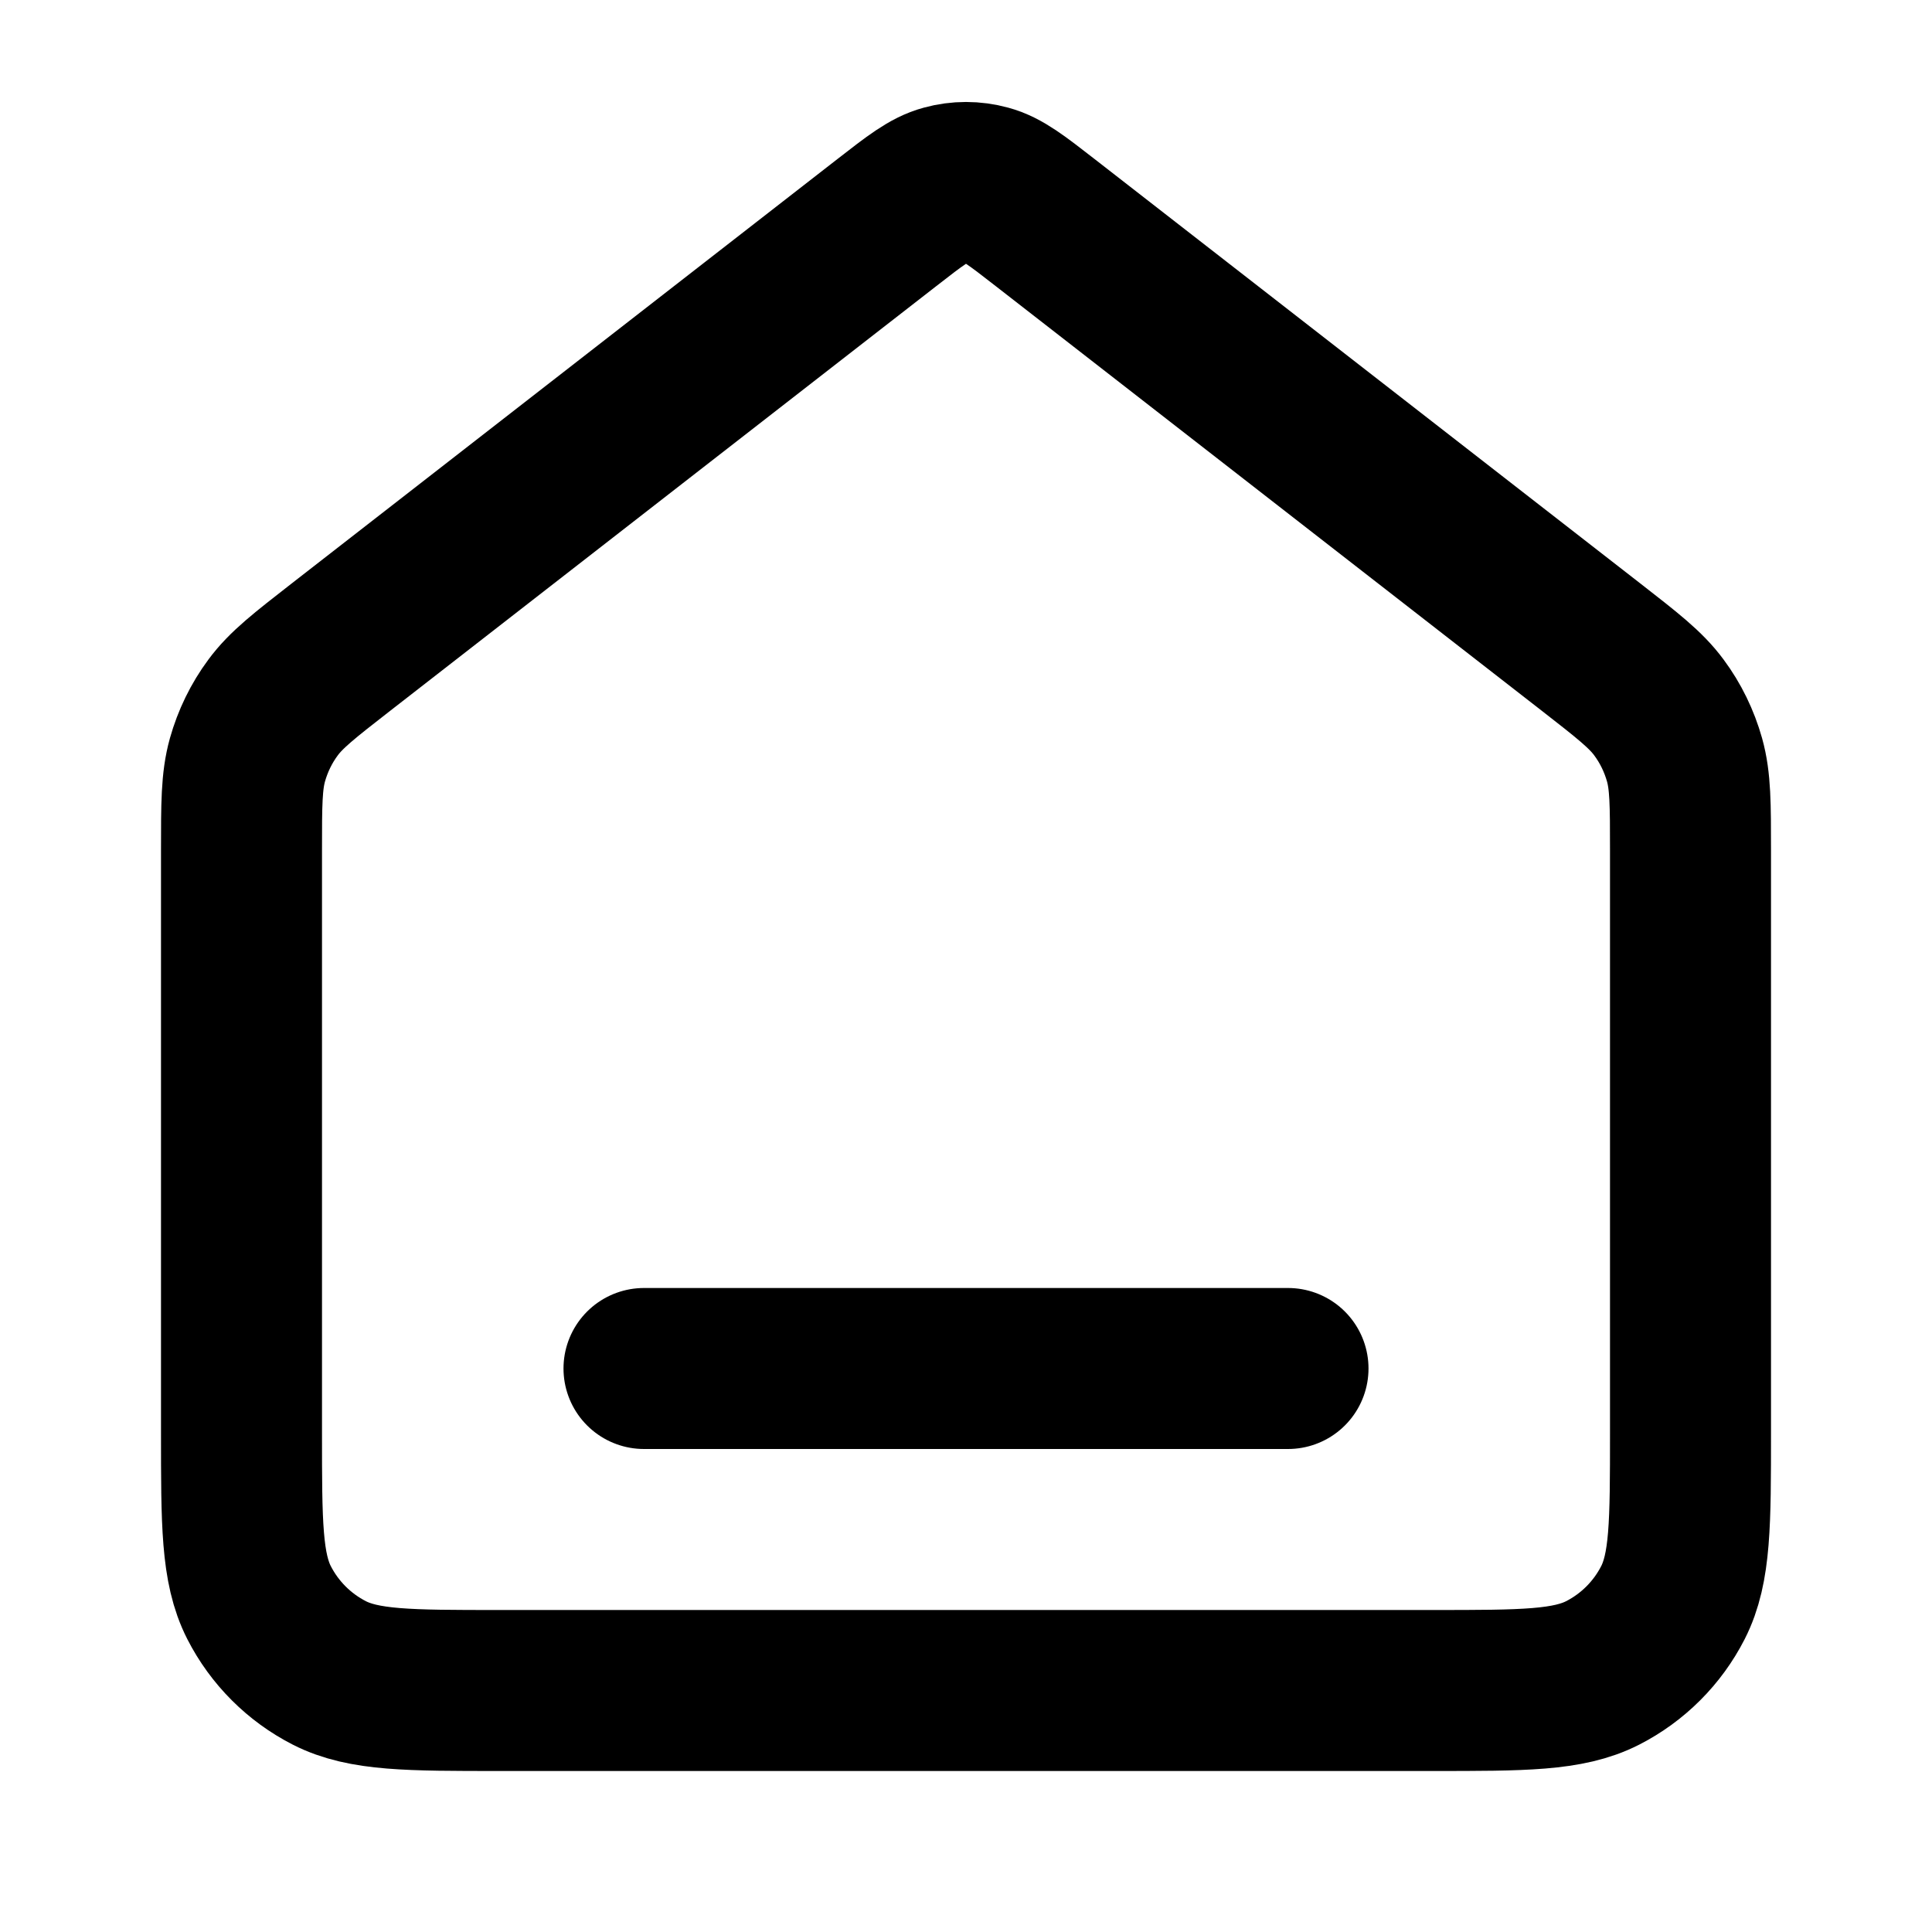
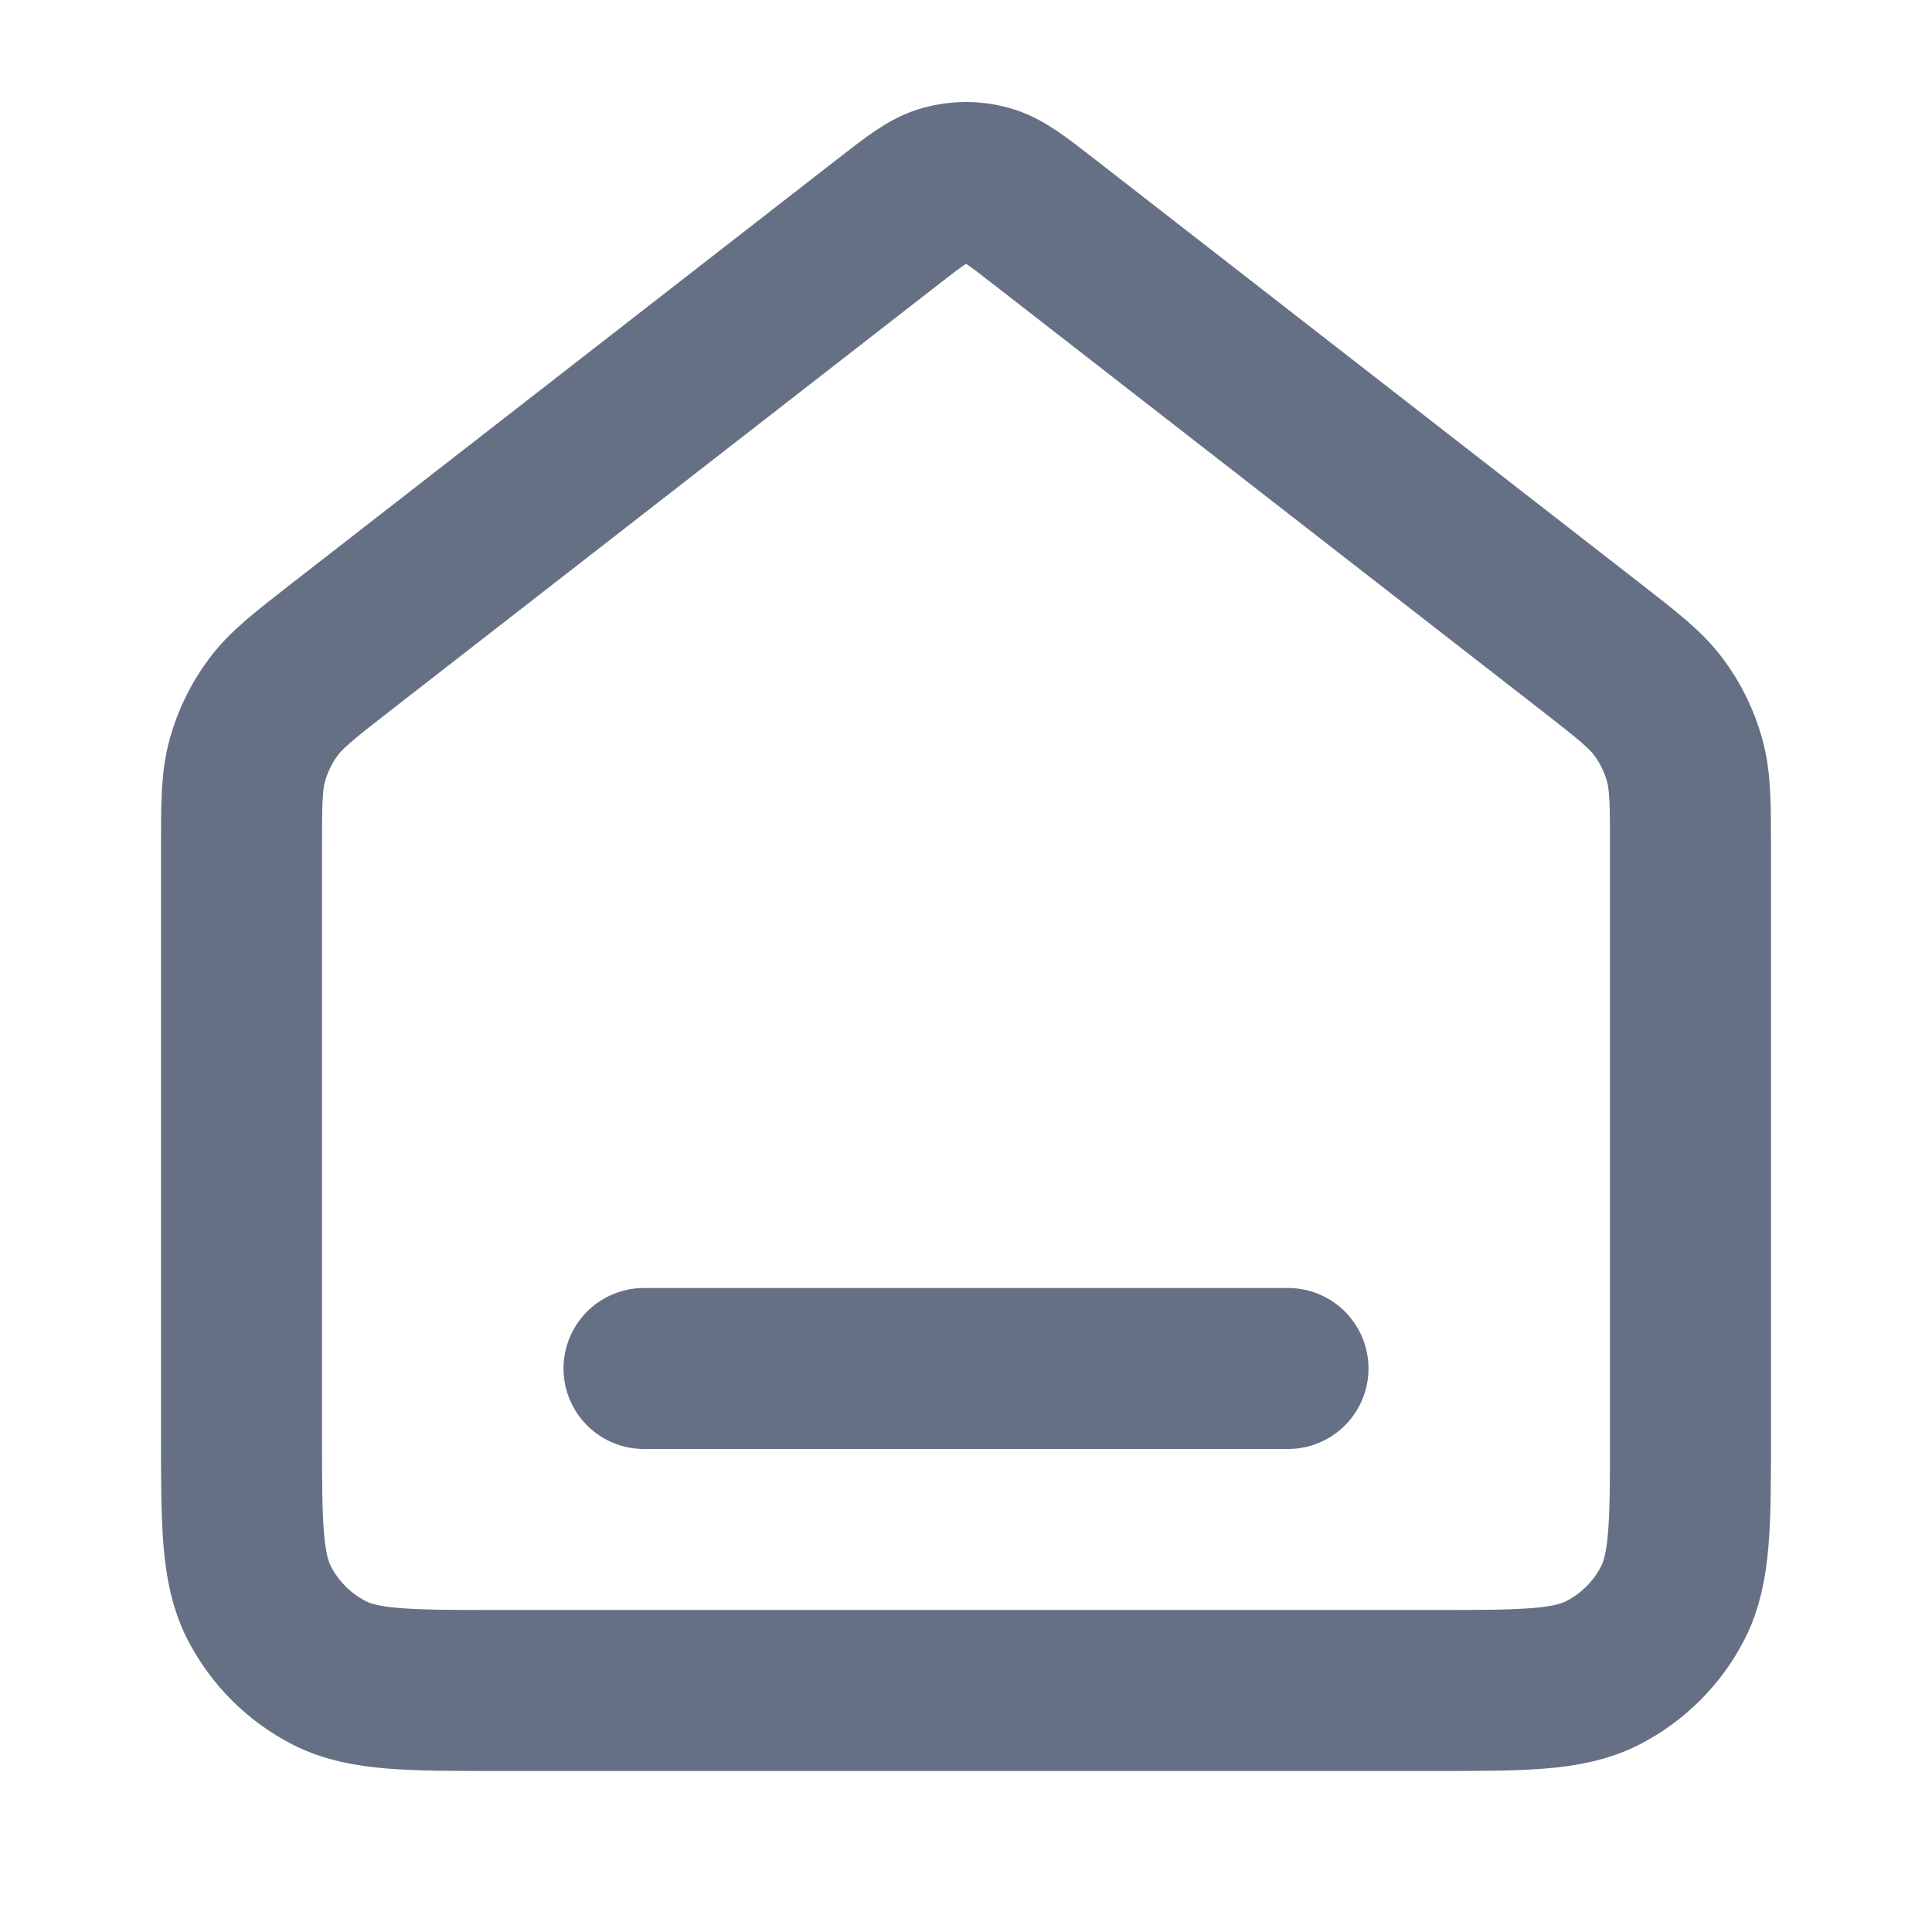
<svg xmlns="http://www.w3.org/2000/svg" width="24" height="24" viewBox="0 0 24 24" fill="none">
-   <path d="M8 17H16M11.018 2.764L4.235 8.039C3.782 8.392 3.555 8.568 3.392 8.789C3.247 8.984 3.14 9.205 3.074 9.439C3 9.704 3 9.991 3 10.565V17.8C3 18.92 3 19.48 3.218 19.908C3.41 20.284 3.716 20.59 4.092 20.782C4.52 21 5.08 21 6.2 21H17.8C18.92 21 19.48 21 19.908 20.782C20.284 20.59 20.59 20.284 20.782 19.908C21 19.48 21 18.92 21 17.8V10.565C21 9.991 21 9.704 20.926 9.439C20.86 9.205 20.753 8.984 20.608 8.789C20.445 8.568 20.218 8.392 19.765 8.039L12.982 2.764C12.631 2.491 12.455 2.354 12.261 2.302C12.09 2.255 11.91 2.255 11.739 2.302C11.545 2.354 11.369 2.491 11.018 2.764Z" stroke="black" stroke-width="2" stroke-linecap="round" stroke-linejoin="round" />
+   <path d="M8 17H16M11.018 2.764L4.235 8.039C3.782 8.392 3.555 8.568 3.392 8.789C3.247 8.984 3.14 9.205 3.074 9.439C3 9.704 3 9.991 3 10.565V17.8C3 18.92 3 19.48 3.218 19.908C3.41 20.284 3.716 20.59 4.092 20.782C4.52 21 5.08 21 6.2 21H17.8C18.92 21 19.48 21 19.908 20.782C20.284 20.59 20.59 20.284 20.782 19.908C21 19.48 21 18.92 21 17.8V10.565C21 9.991 21 9.704 20.926 9.439C20.86 9.205 20.753 8.984 20.608 8.789C20.445 8.568 20.218 8.392 19.765 8.039L12.982 2.764C12.631 2.491 12.455 2.354 12.261 2.302C12.09 2.255 11.91 2.255 11.739 2.302C11.545 2.354 11.369 2.491 11.018 2.764Z" stroke="#667085" stroke-width="2" stroke-linecap="round" stroke-linejoin="round" />
</svg>
